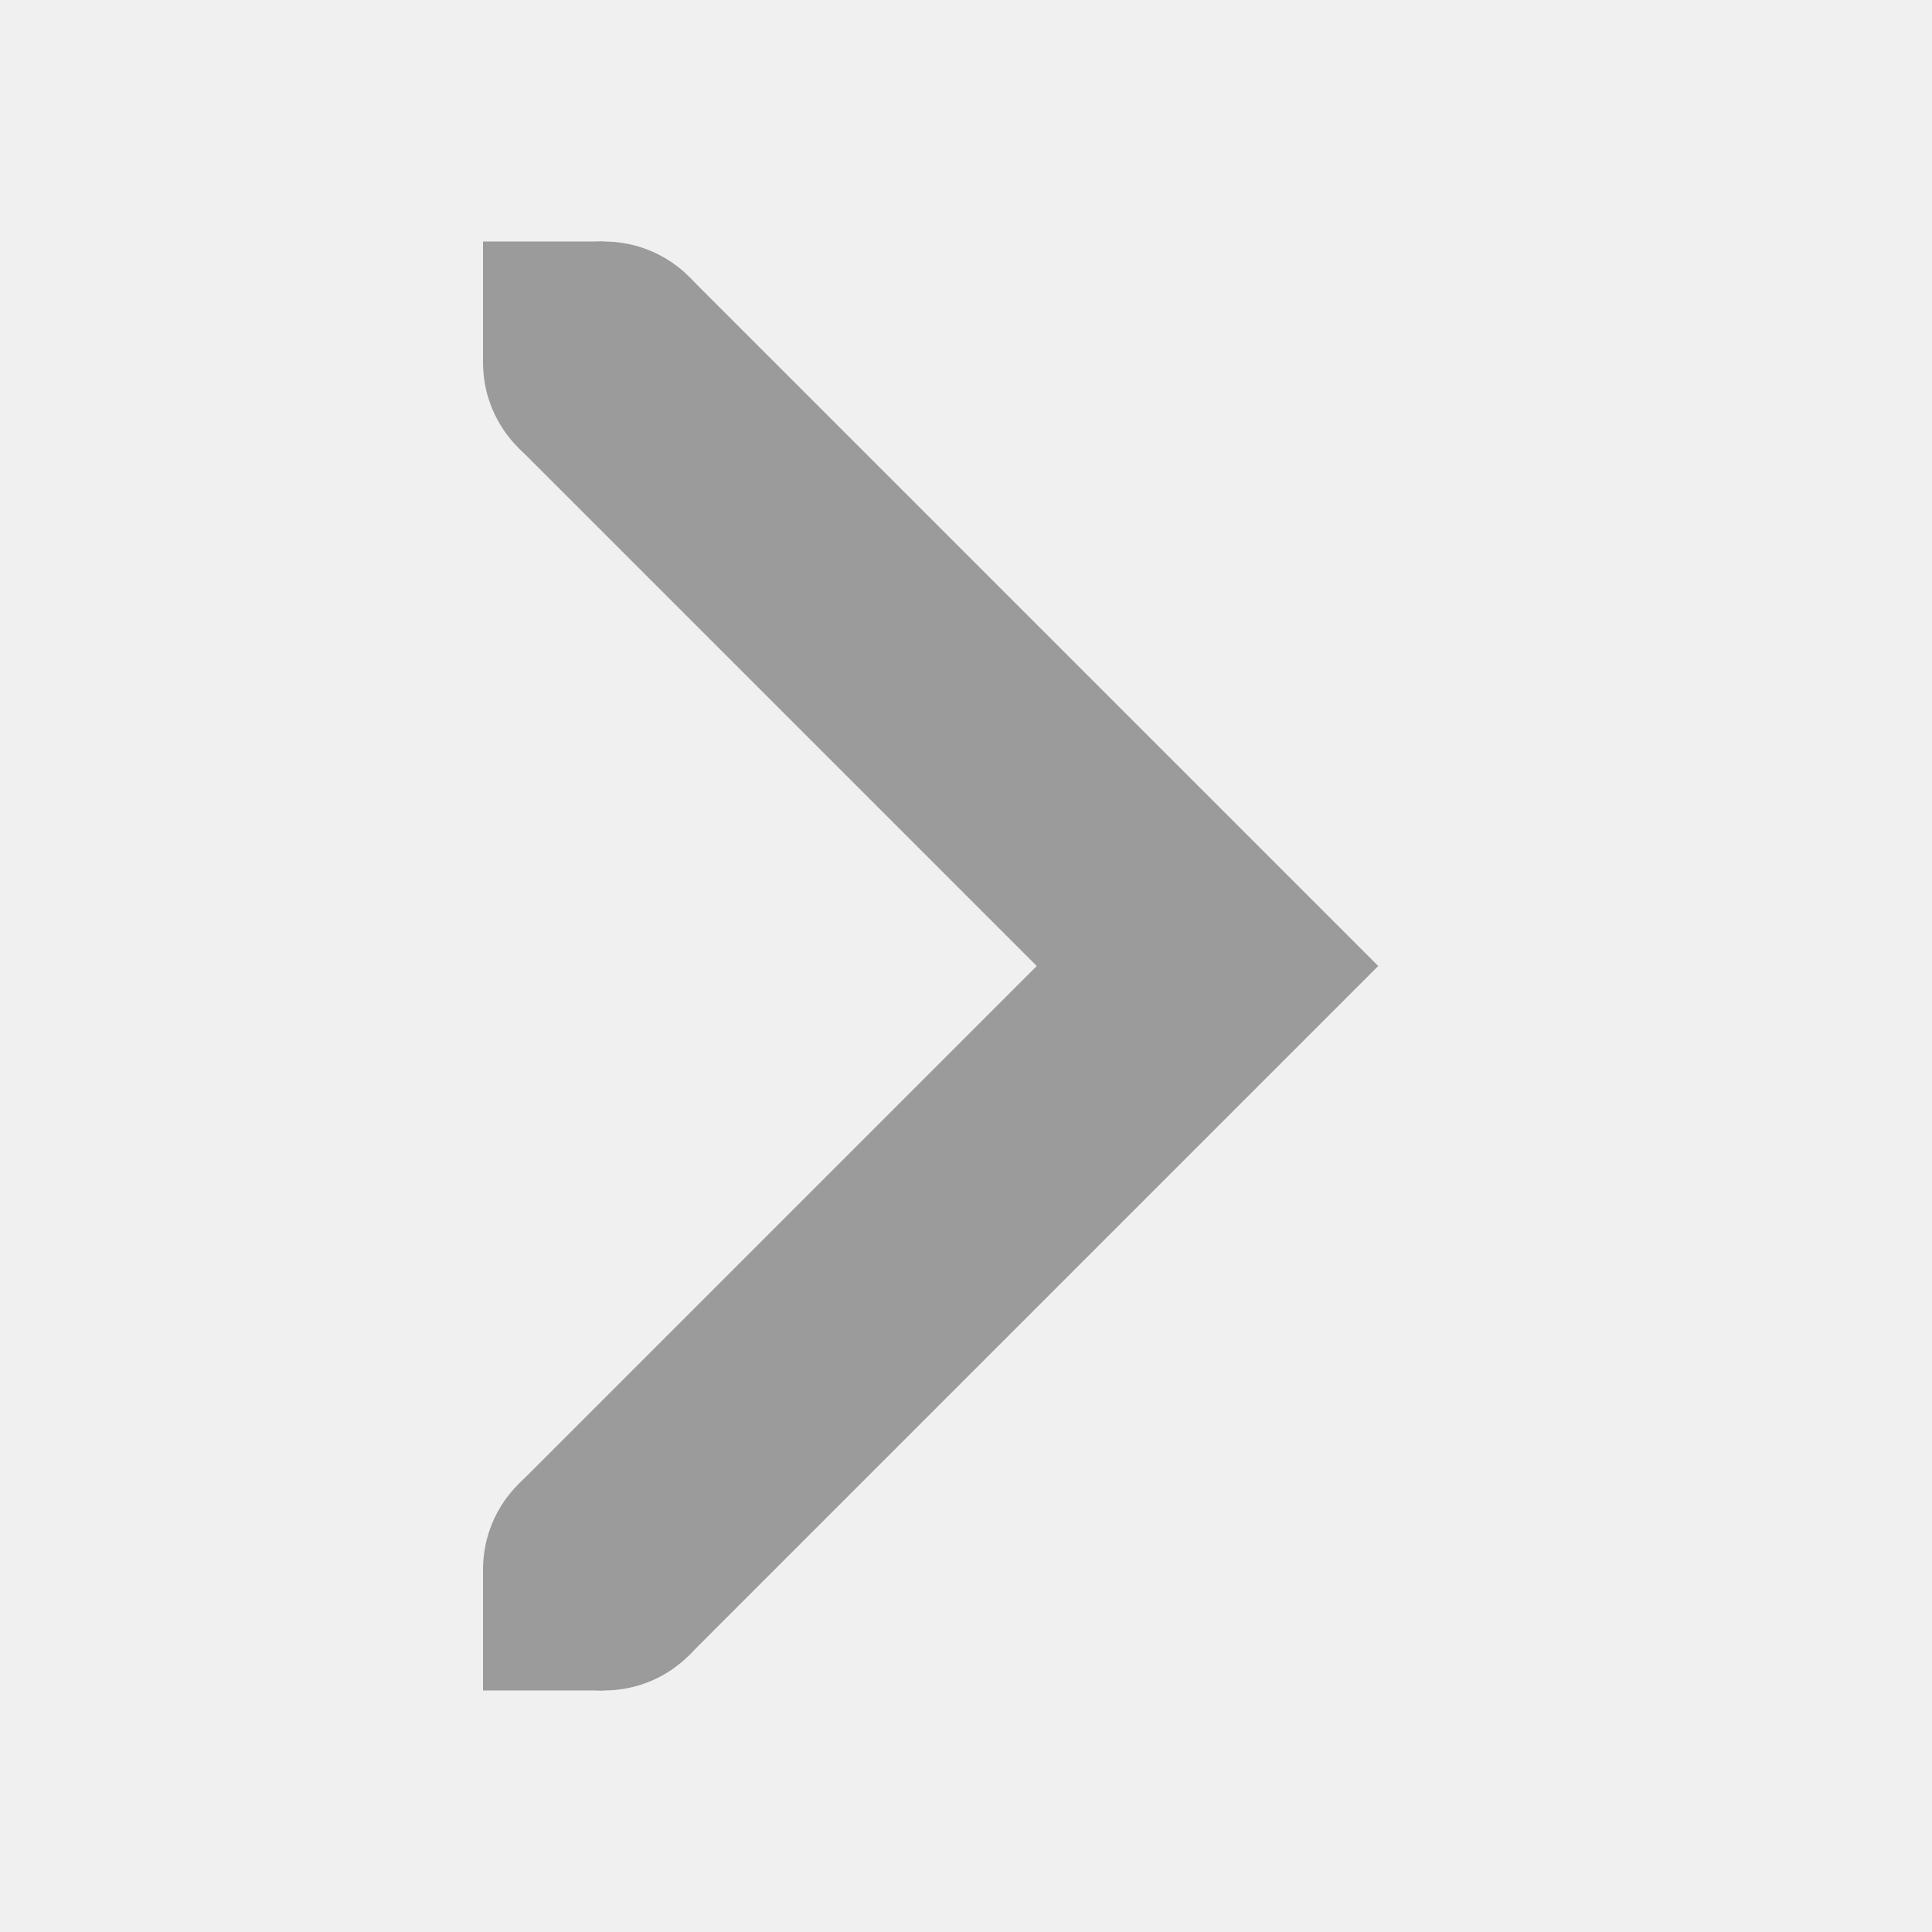
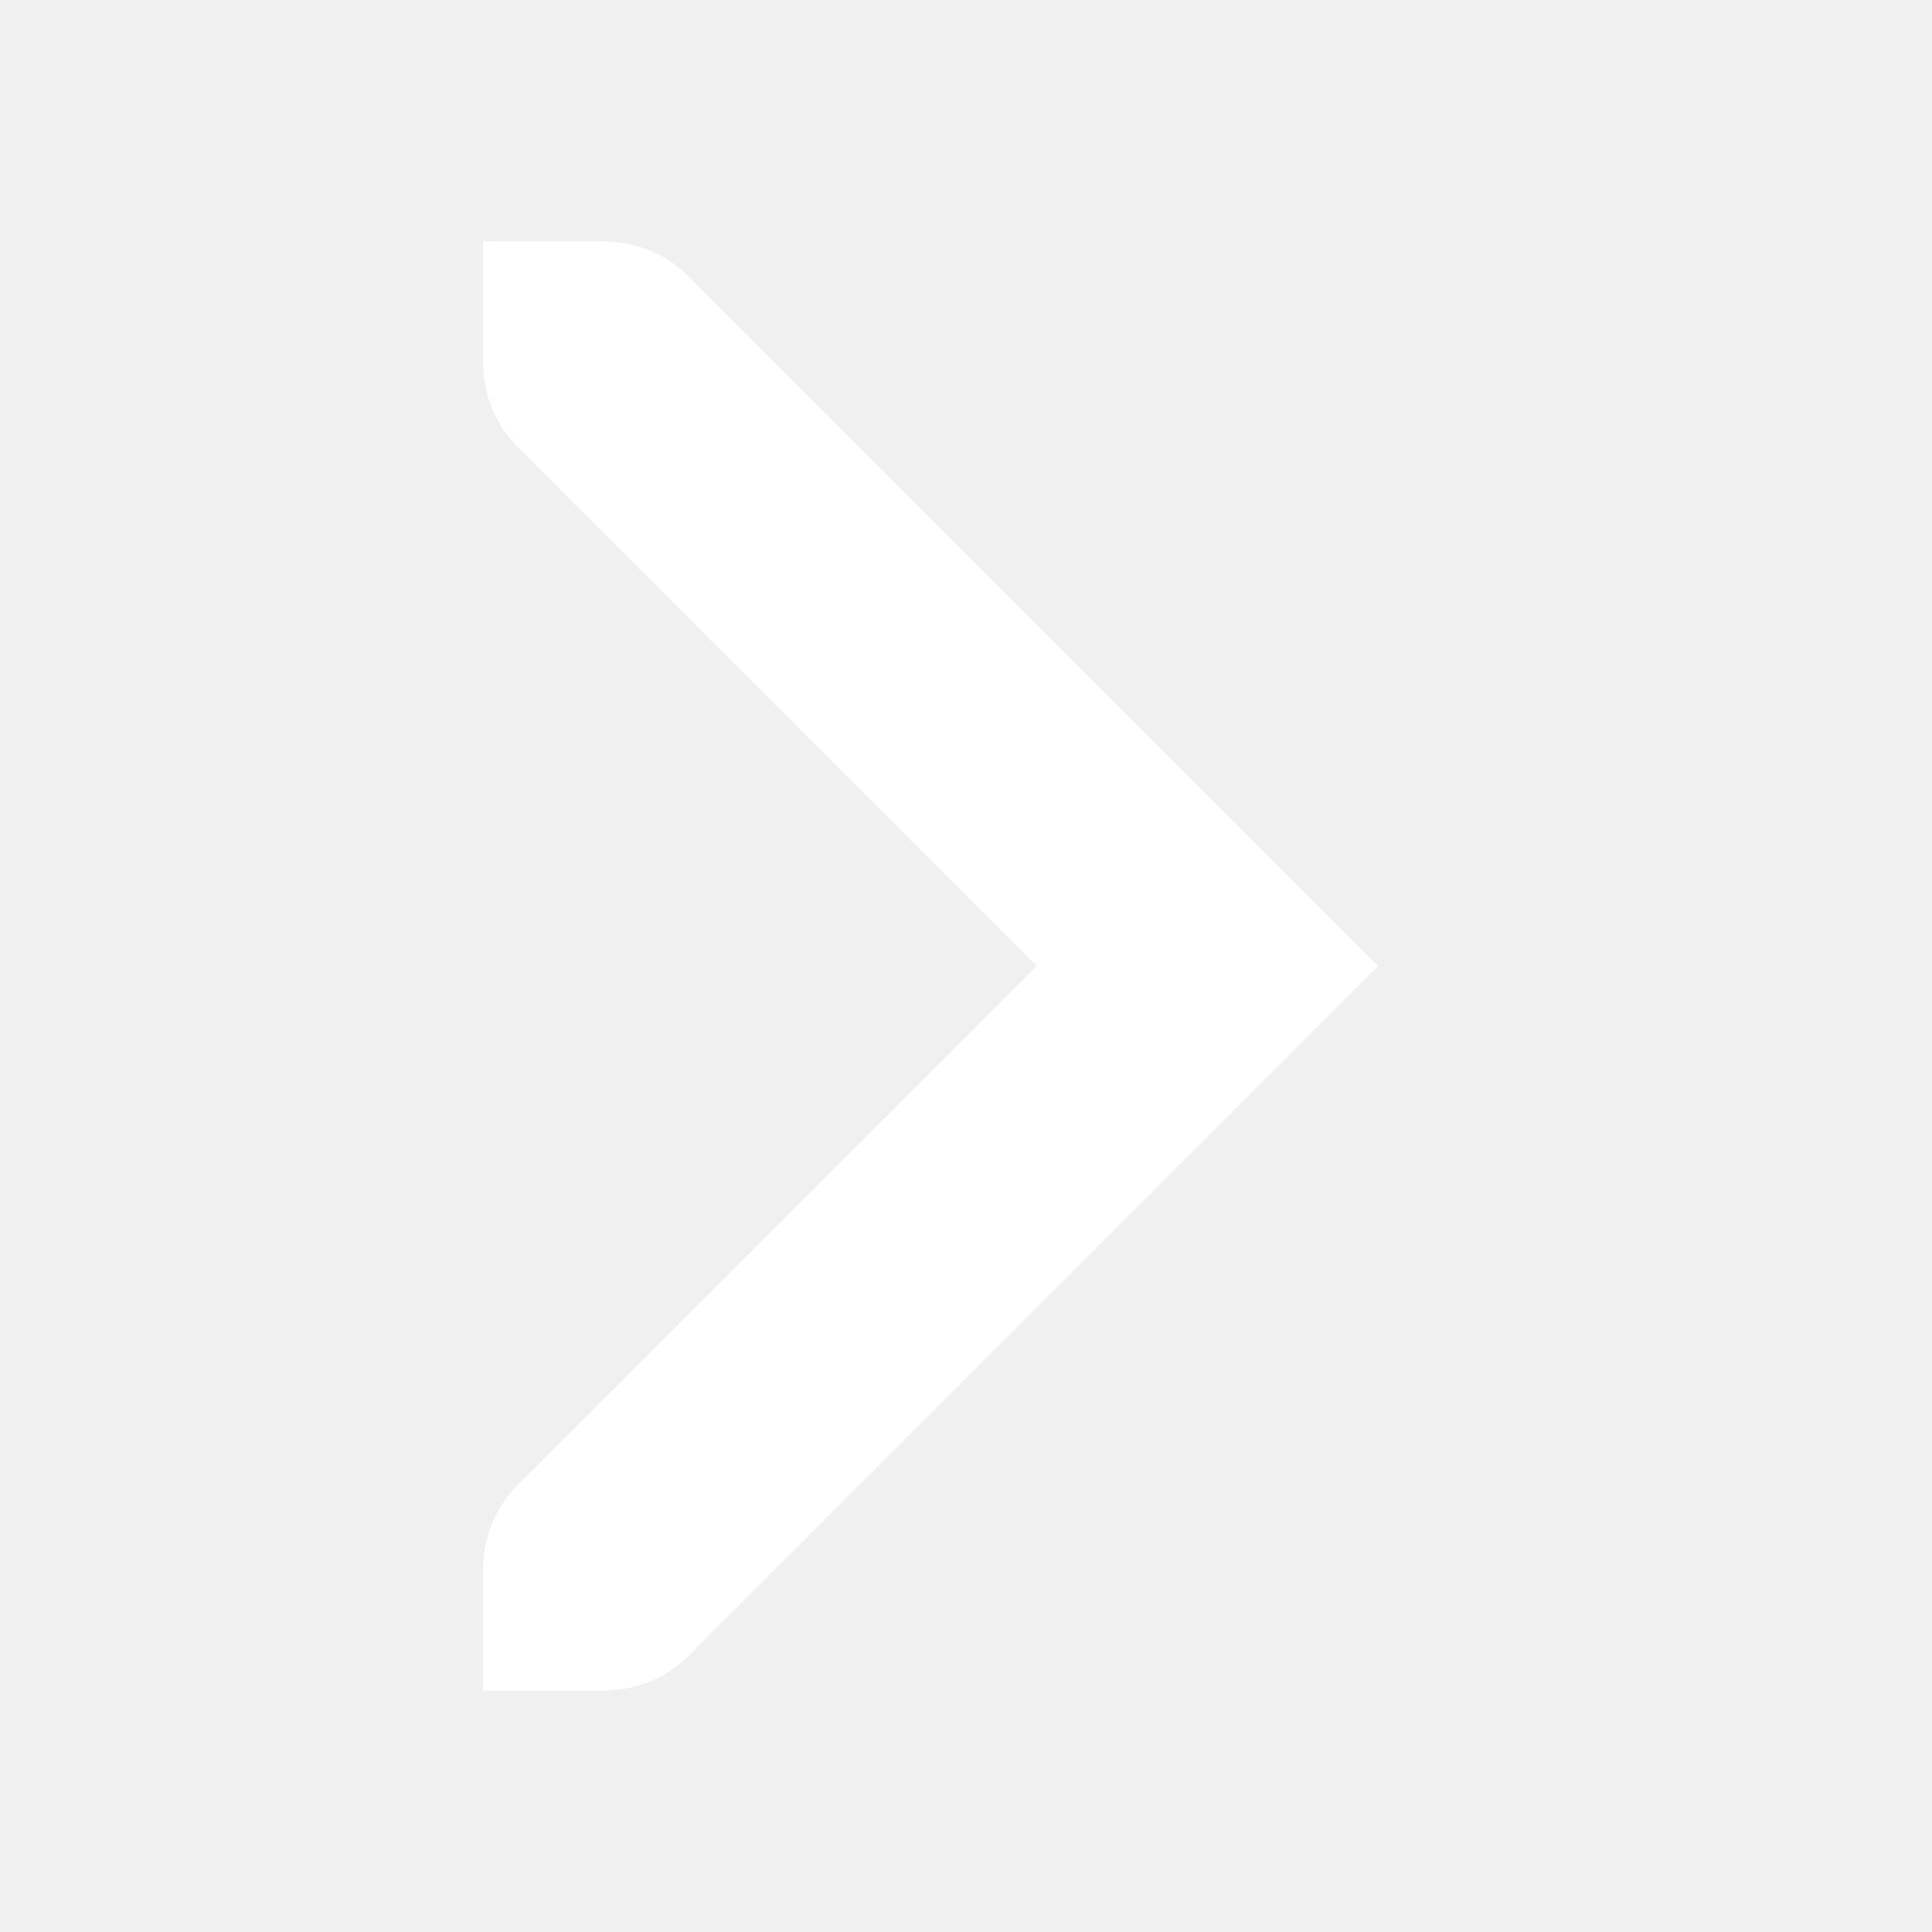
<svg xmlns="http://www.w3.org/2000/svg" width="16" height="16">
-   <g color="#000" fill="#9b9b9b">
+   <g color="#000" fill="#ffffff">
    <path d="M5.707 2.293L4.293 3.707 8.586 8l-4.293 4.293 1.414 1.414L11.414 8z" style="line-height:normal;font-variant-ligatures:normal;font-variant-position:normal;font-variant-caps:normal;font-variant-numeric:normal;font-variant-alternates:normal;font-feature-settings:normal;text-indent:0;text-align:start;text-decoration-line:none;text-decoration-style:solid;text-decoration-color:#000;text-transform:none;text-orientation:mixed;shape-padding:0;isolation:auto;mix-blend-mode:normal;marker:none" font-weight="400" font-family="sans-serif" white-space="normal" overflow="visible" />
    <path d="M5 13H4v1h1zM5 2H4v1h1z" style="marker:none" overflow="visible" />
    <path d="M5 2c-.554 0-1 .446-1 1s.446 1 1 1 1-.446 1-1-.446-1-1-1zM5 12c-.554 0-1 .446-1 1s.446 1 1 1 1-.446 1-1-.446-1-1-1z" style="marker:none" overflow="visible" />
  </g>
</svg>
